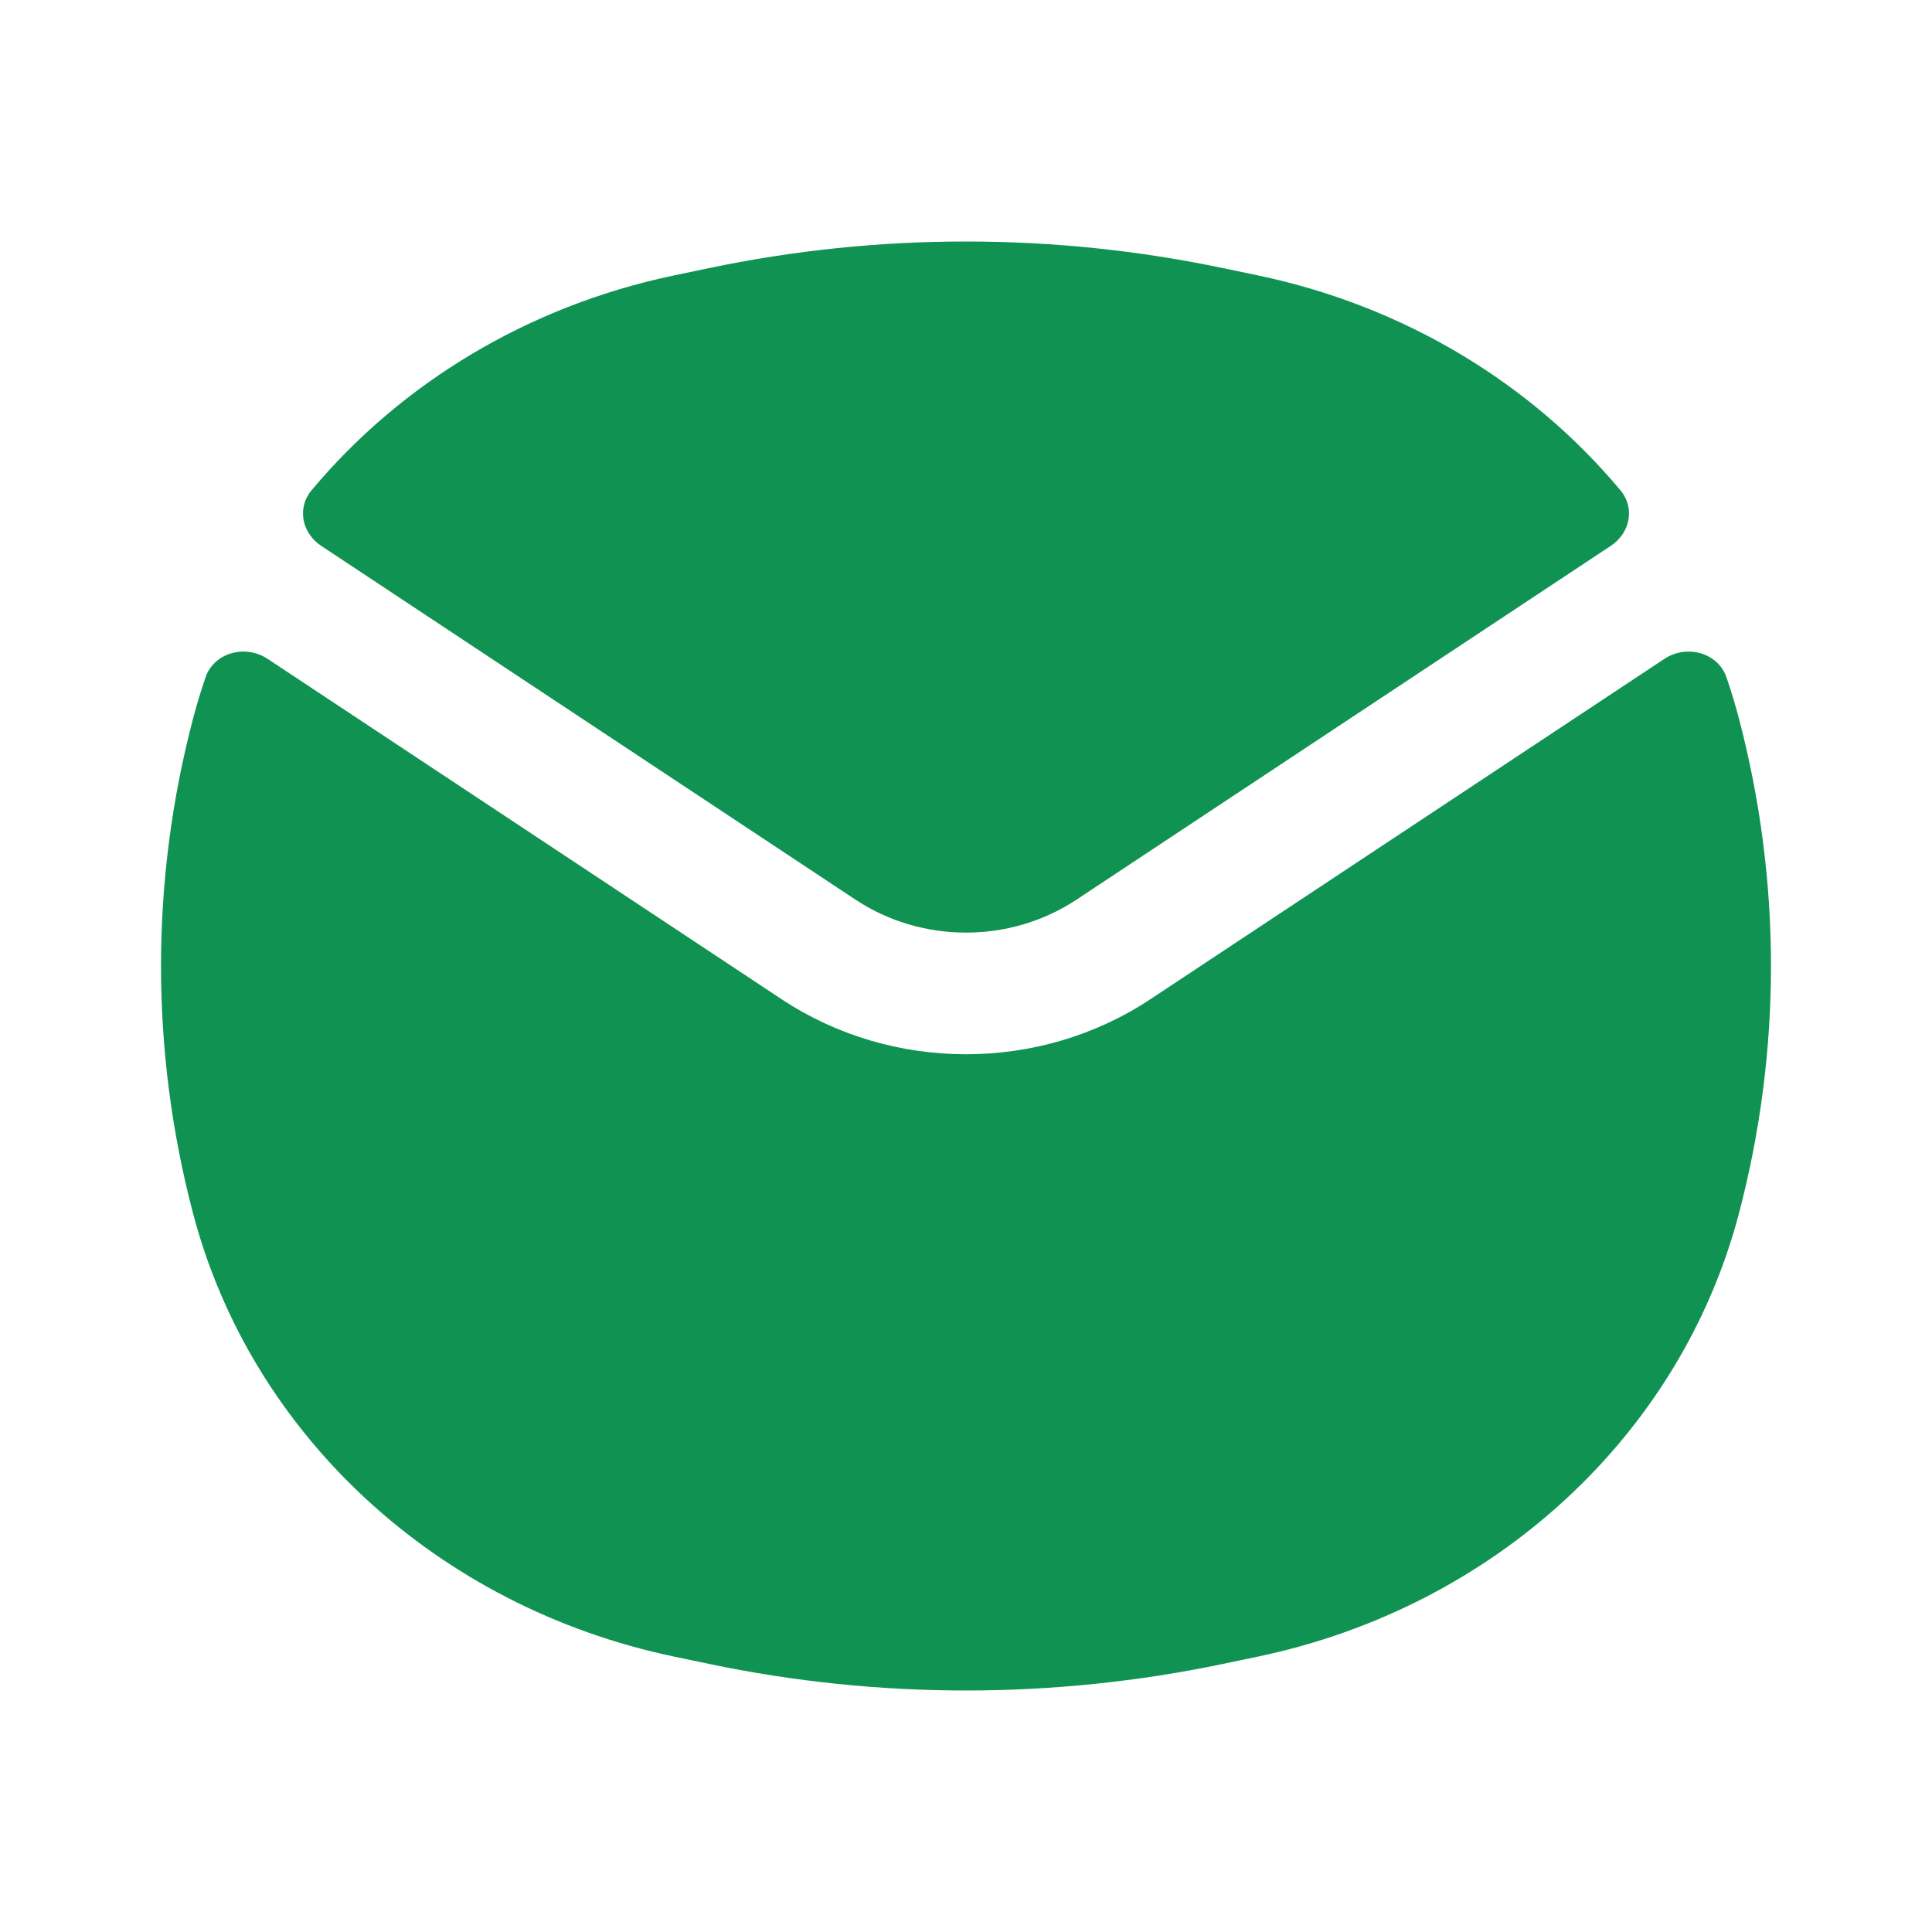
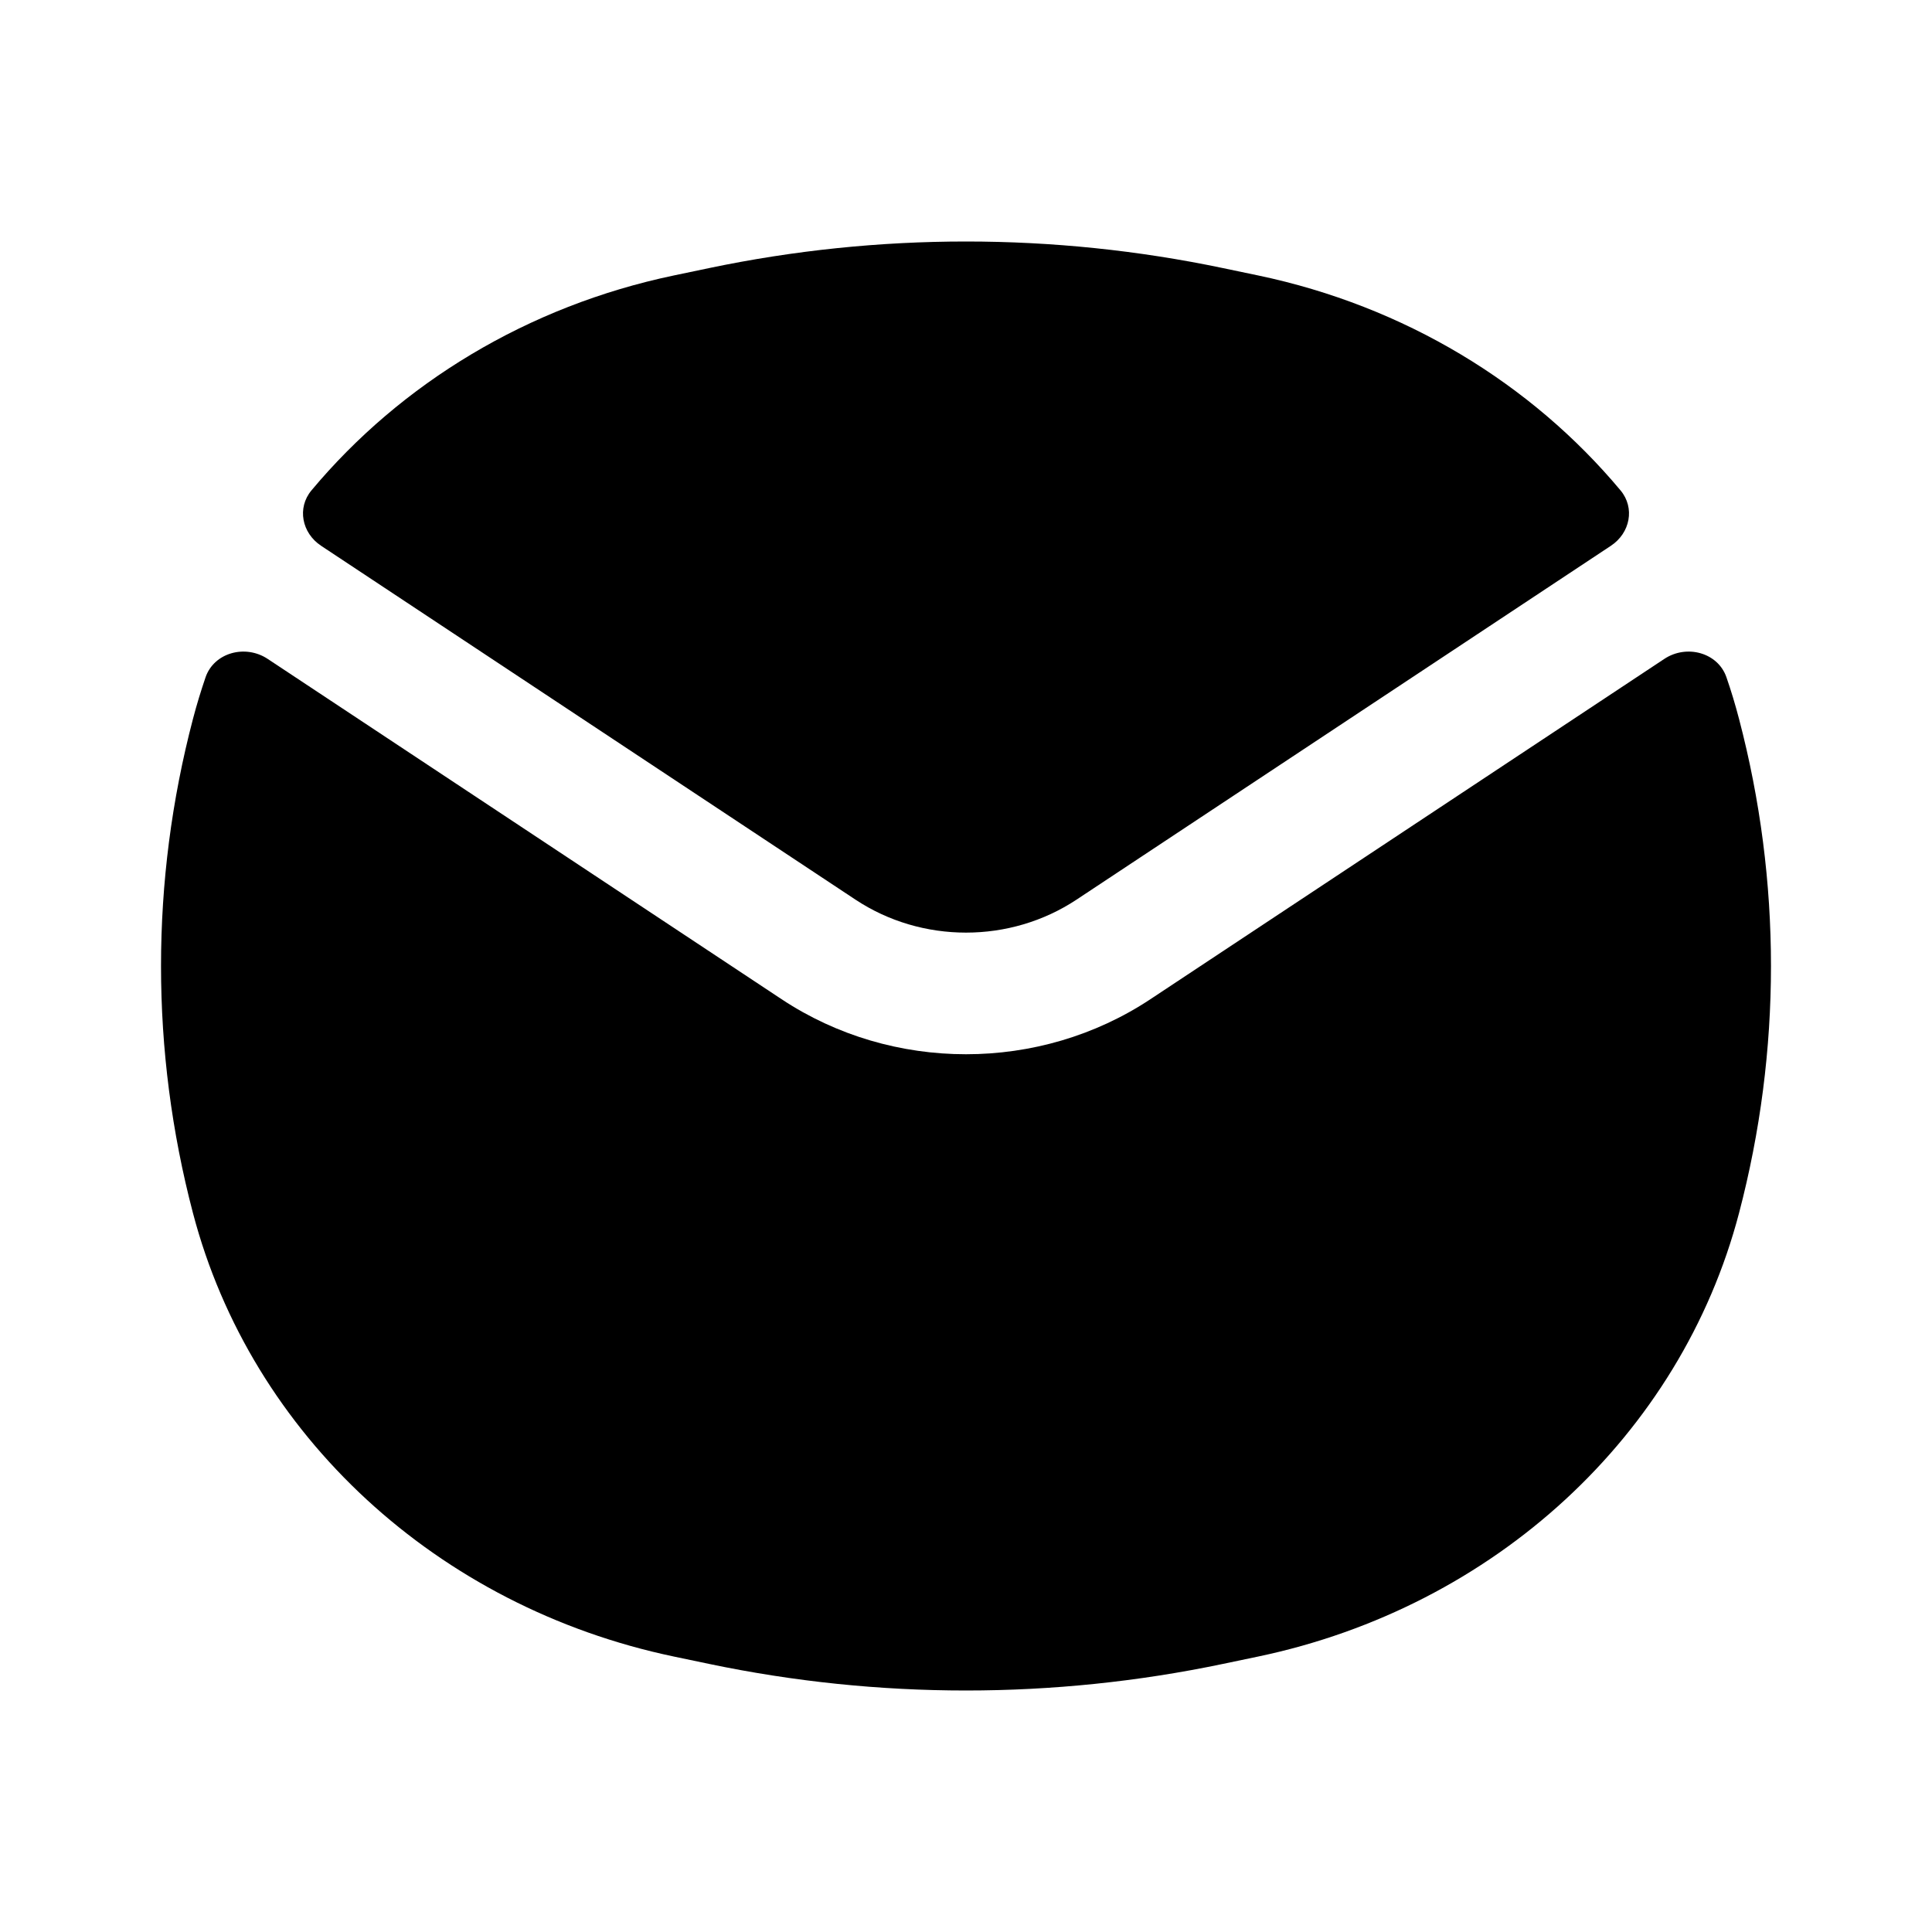
<svg xmlns="http://www.w3.org/2000/svg" width="24" height="24" viewBox="0 0 24 24" fill="none">
-   <path fill-rule="evenodd" clip-rule="evenodd" d="M8.81 3.33C10.911 2.89 13.089 2.89 15.19 3.33L15.63 3.422C17.443 3.802 19.02 4.762 20.131 6.092C20.312 6.309 20.251 6.621 20.011 6.78L13.374 11.175C12.549 11.722 11.451 11.722 10.626 11.175L3.989 6.78C3.749 6.621 3.688 6.309 3.869 6.092C4.98 4.762 6.557 3.802 8.37 3.422L8.81 3.33ZM3.325 8.185C3.047 8.001 2.66 8.107 2.554 8.412C2.496 8.582 2.443 8.755 2.397 8.931C1.868 10.947 1.868 13.054 2.397 15.069C3.121 17.829 5.435 19.962 8.37 20.578L8.81 20.67C10.911 21.11 13.089 21.11 15.19 20.67L15.63 20.578C18.565 19.962 20.879 17.829 21.603 15.069C22.132 13.053 22.132 10.947 21.603 8.931C21.557 8.755 21.505 8.582 21.446 8.412C21.34 8.107 20.953 8.001 20.675 8.185L14.29 12.413C12.915 13.324 11.085 13.324 9.71 12.413L3.325 8.185Z" fill="#109352" />
+   <path fill-rule="evenodd" clip-rule="evenodd" d="M8.81 3.33C10.911 2.89 13.089 2.89 15.19 3.33L15.63 3.422C17.443 3.802 19.02 4.762 20.131 6.092C20.312 6.309 20.251 6.621 20.011 6.78L13.374 11.175C12.549 11.722 11.451 11.722 10.626 11.175L3.989 6.78C3.749 6.621 3.688 6.309 3.869 6.092C4.98 4.762 6.557 3.802 8.37 3.422L8.81 3.33ZM3.325 8.185C3.047 8.001 2.66 8.107 2.554 8.412C2.496 8.582 2.443 8.755 2.397 8.931C1.868 10.947 1.868 13.054 2.397 15.069C3.121 17.829 5.435 19.962 8.37 20.578L8.81 20.67C10.911 21.11 13.089 21.11 15.19 20.67L15.63 20.578C18.565 19.962 20.879 17.829 21.603 15.069C22.132 13.053 22.132 10.947 21.603 8.931C21.557 8.755 21.505 8.582 21.446 8.412C21.34 8.107 20.953 8.001 20.675 8.185L14.29 12.413C12.915 13.324 11.085 13.324 9.71 12.413L3.325 8.185Z" fill="currentColor" />
</svg>
